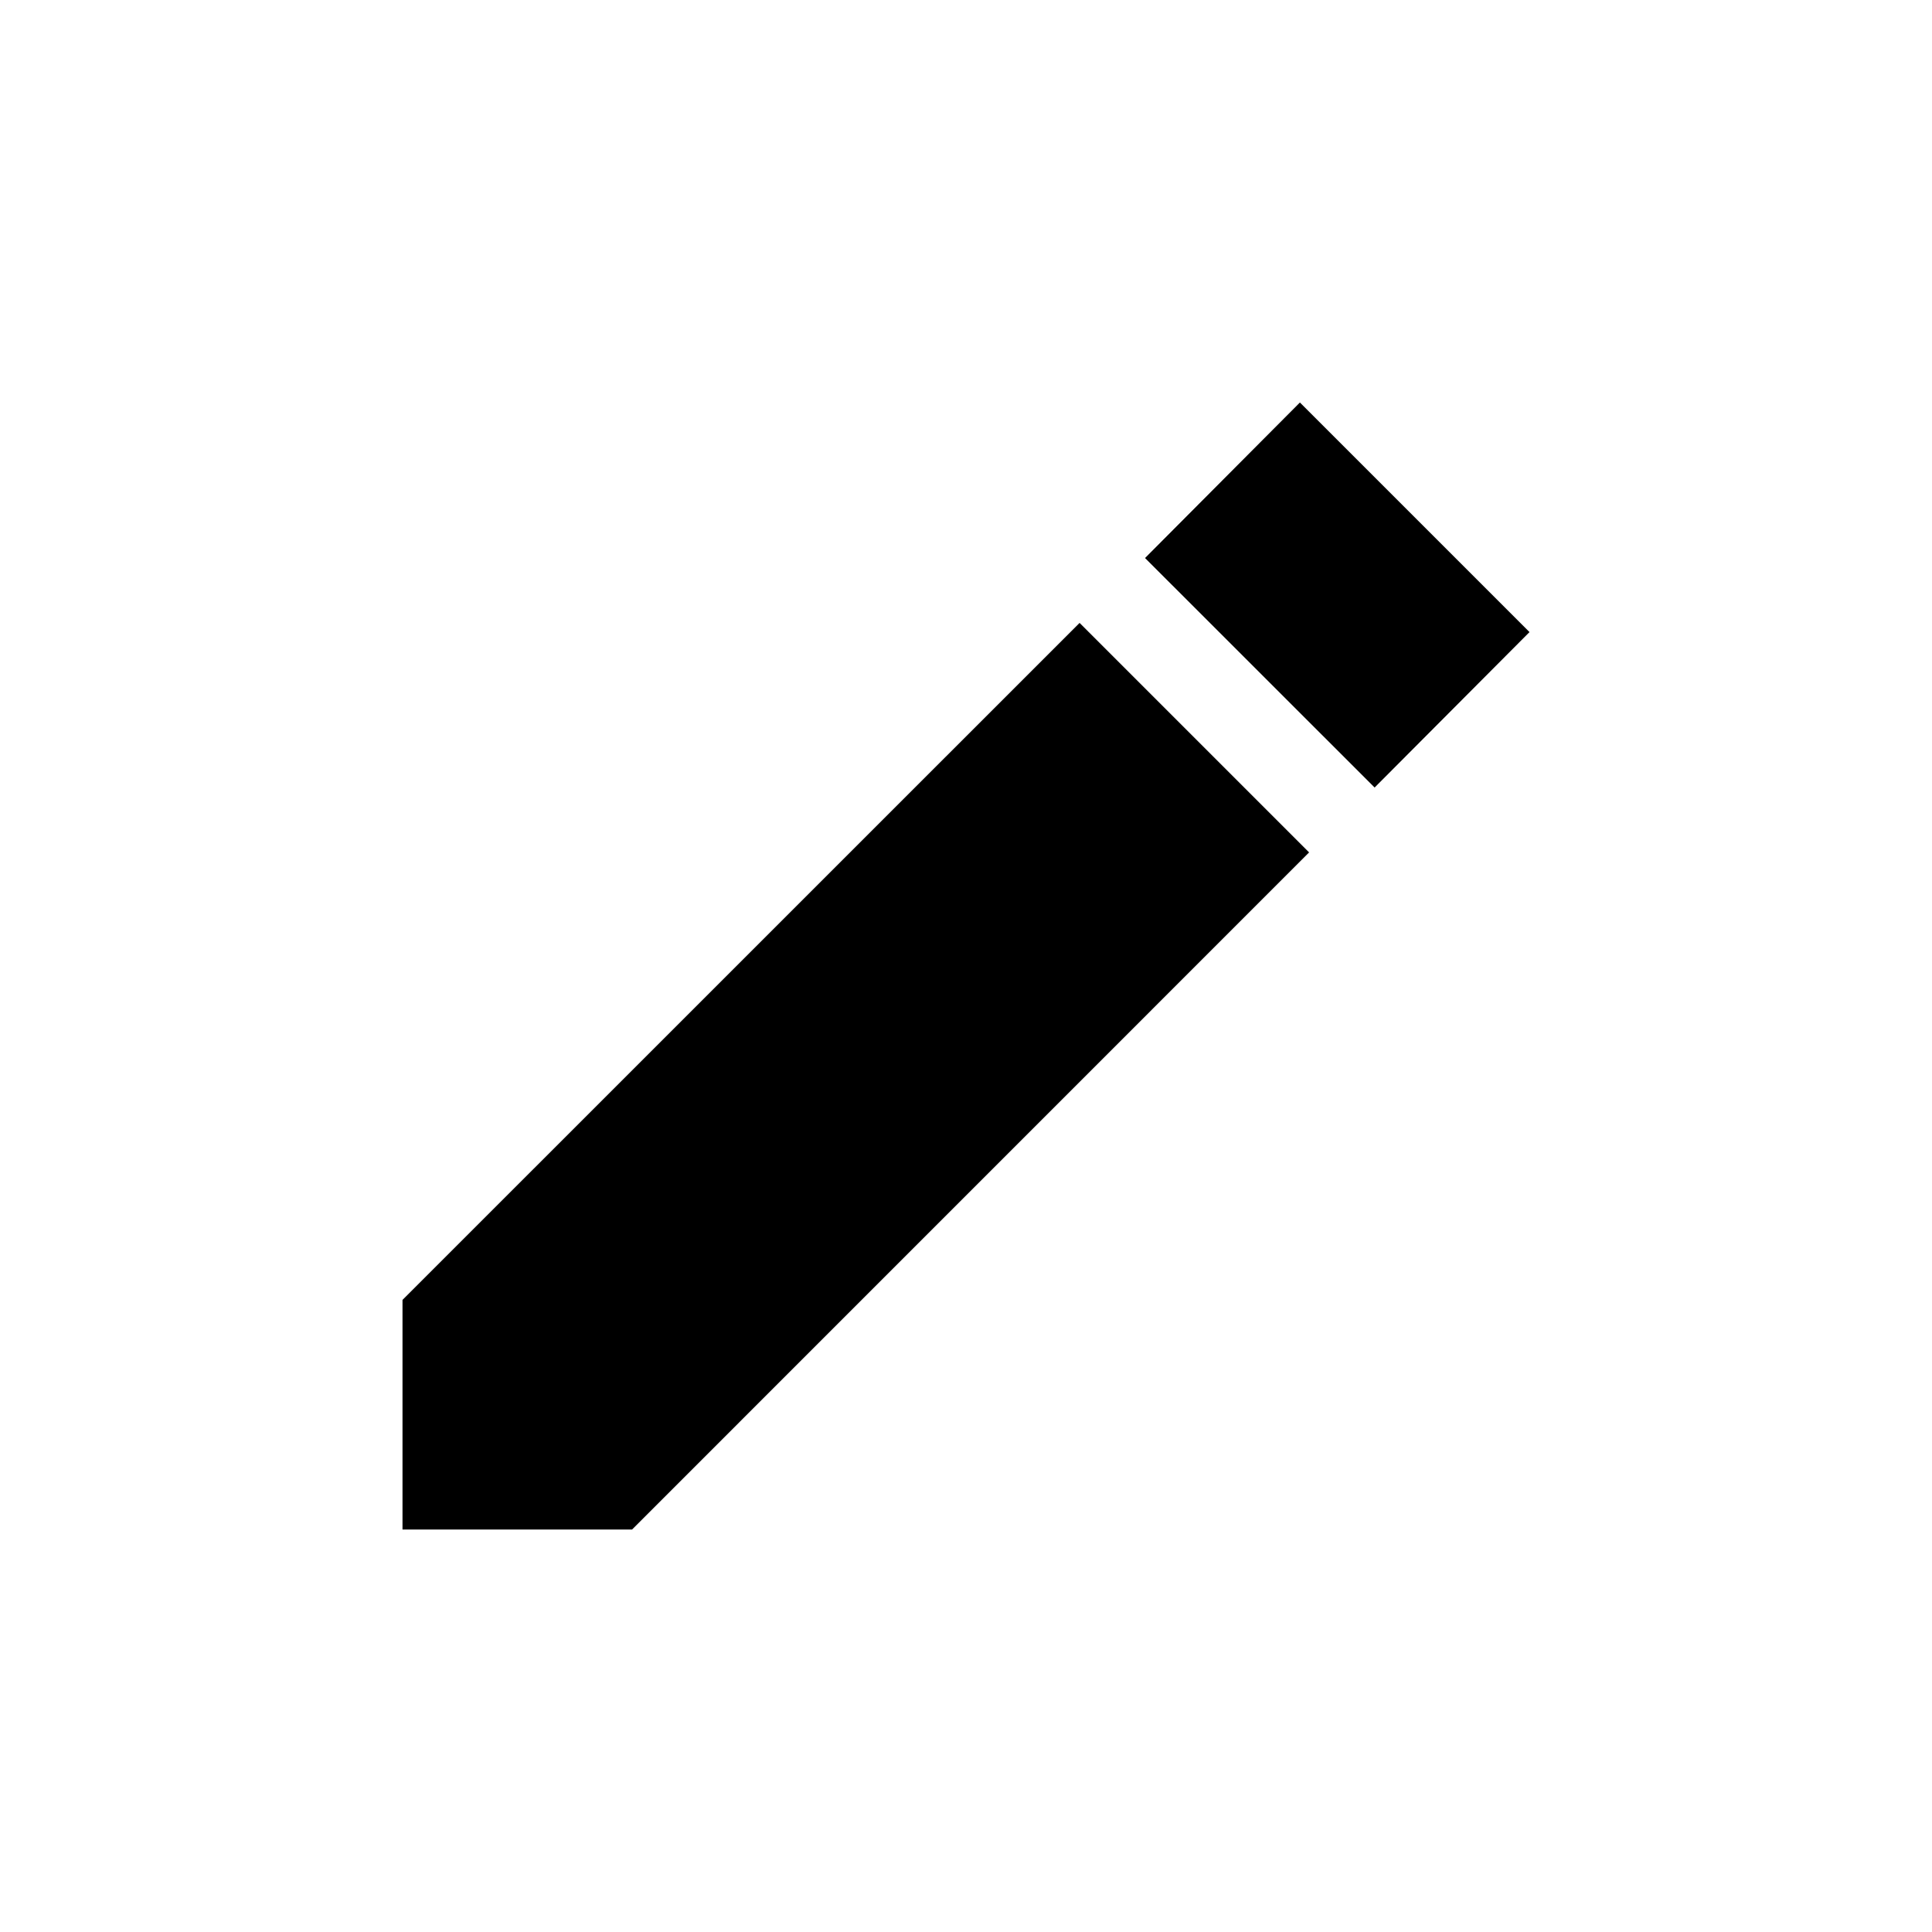
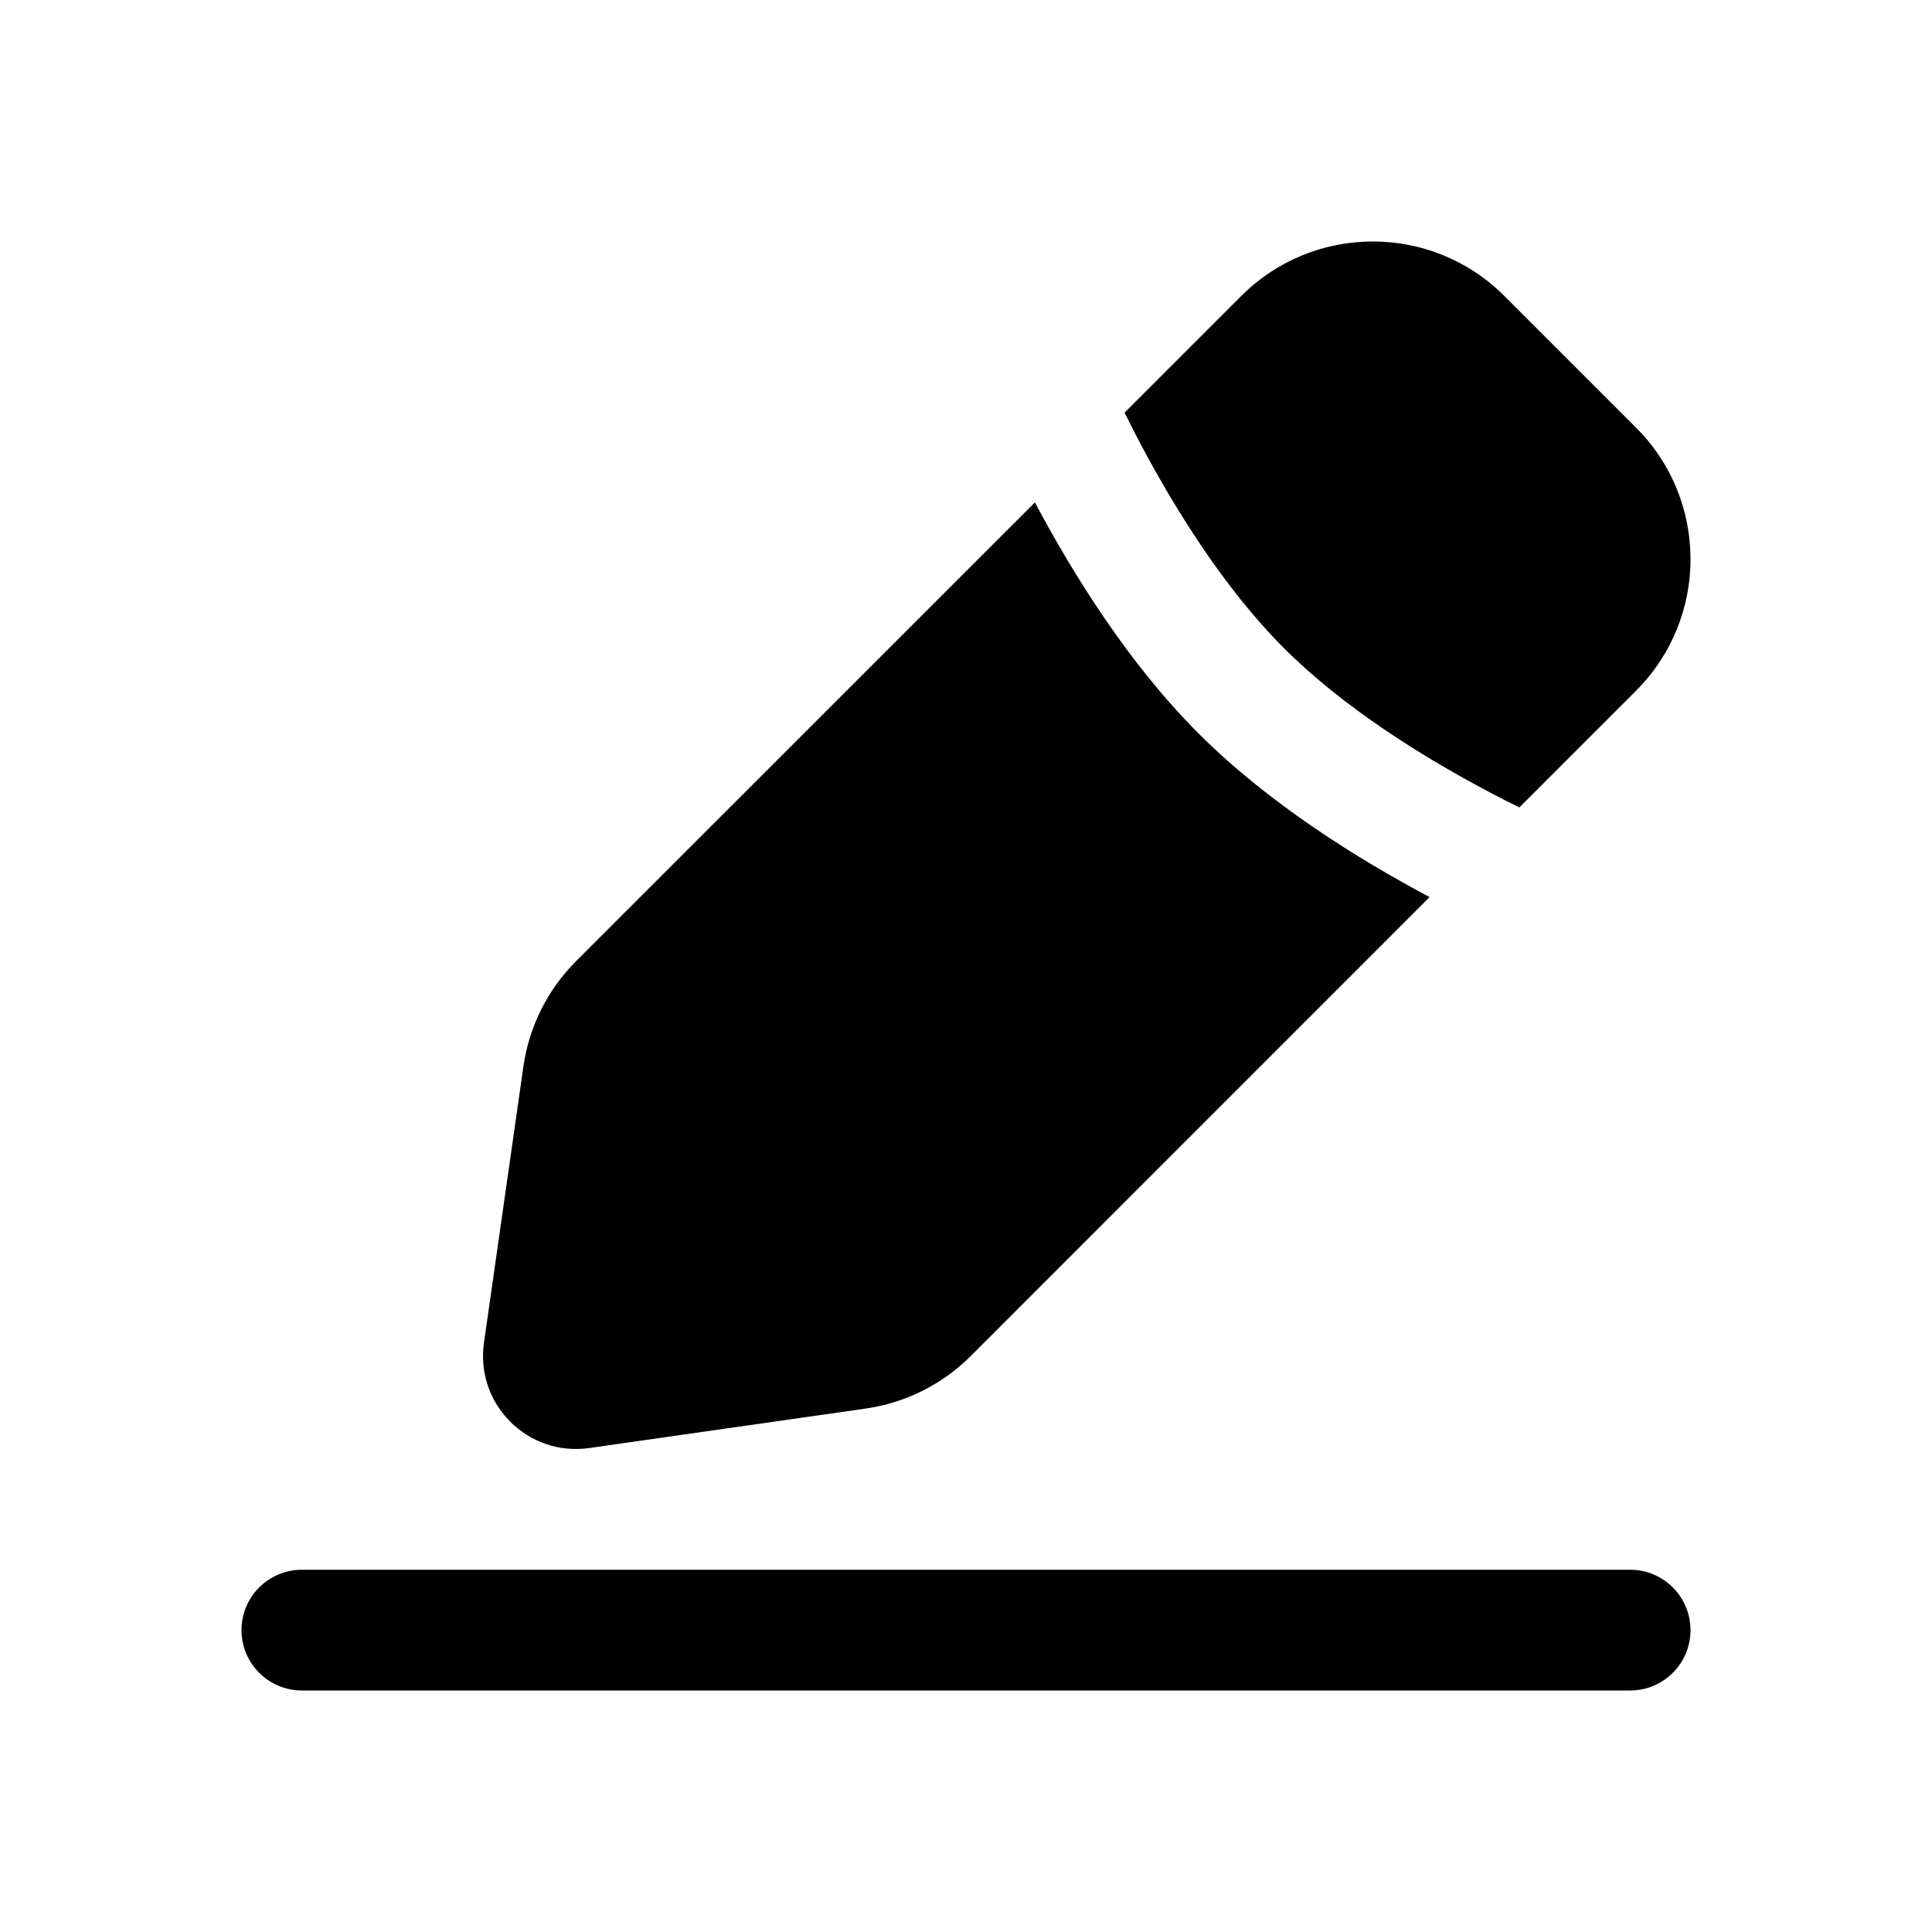
<svg xmlns="http://www.w3.org/2000/svg" width="24" height="24" viewBox="0 0 24 24" fill="none">
-   <path d="M5 16.148V19H7.852L16.262 10.589L13.411 7.738L5 16.148ZM19 7.852L16.148 5L14.224 6.932L17.076 9.783L19 7.852Z" fill="currentColor" />
+   <path fill-rule="evenodd" clip-rule="evenodd" d="M15.419 3.677C16.322 2.774 17.785 2.774 18.688 3.677L20.323 5.312C21.226 6.214 21.226 7.678 20.323 8.581L18.874 10.03C18.76 9.974 18.64 9.913 18.516 9.848C17.681 9.408 16.689 8.791 15.949 8.051C15.21 7.311 14.592 6.319 14.152 5.484C14.087 5.36 14.026 5.24 13.97 5.126L15.419 3.677ZM14.889 9.111C15.764 9.987 16.878 10.676 17.759 11.144L12.06 16.844C11.706 17.198 11.248 17.427 10.752 17.498L7.32 17.988C6.557 18.097 5.903 17.443 6.012 16.68L6.502 13.248C6.573 12.752 6.802 12.294 7.156 11.94L12.856 6.241C13.324 7.122 14.013 8.236 14.889 9.111ZM3.75 19.5C3.336 19.5 3 19.836 3 20.25C3 20.664 3.336 21 3.75 21H20.25C20.664 21 21 20.664 21 20.25C21 19.836 20.664 19.5 20.25 19.5H3.75Z" fill="currentColor" />
</svg>
